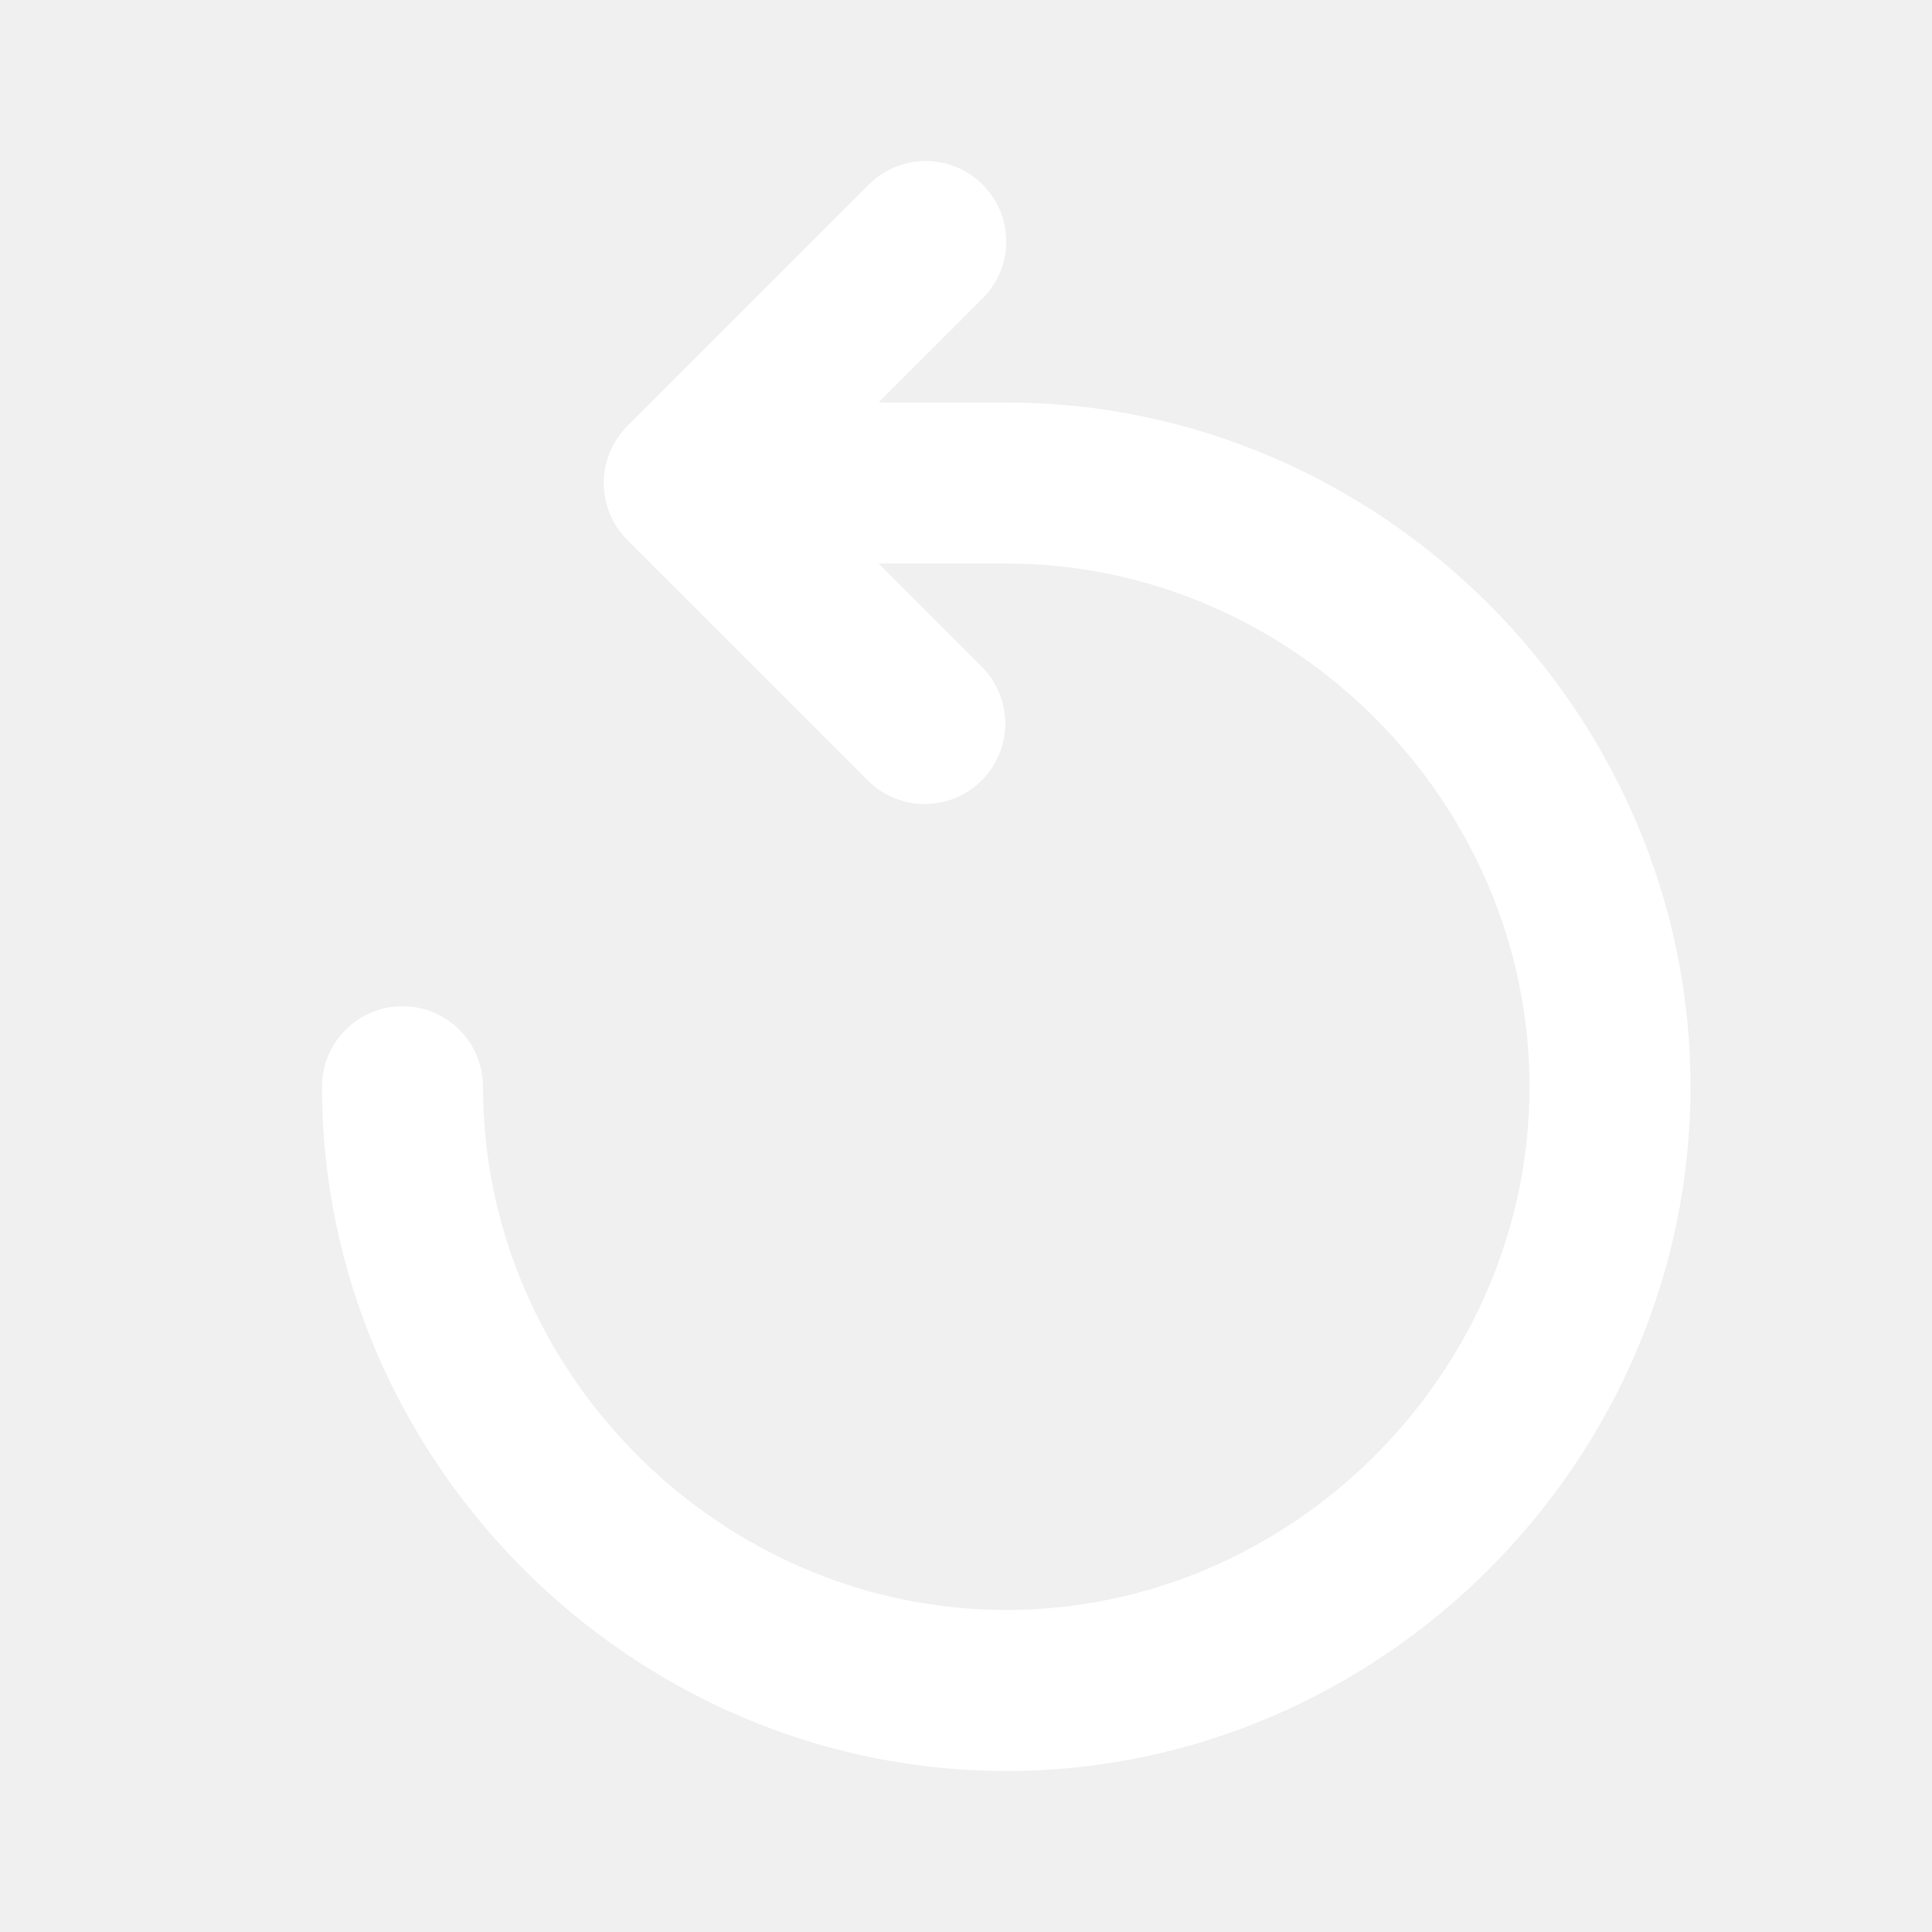
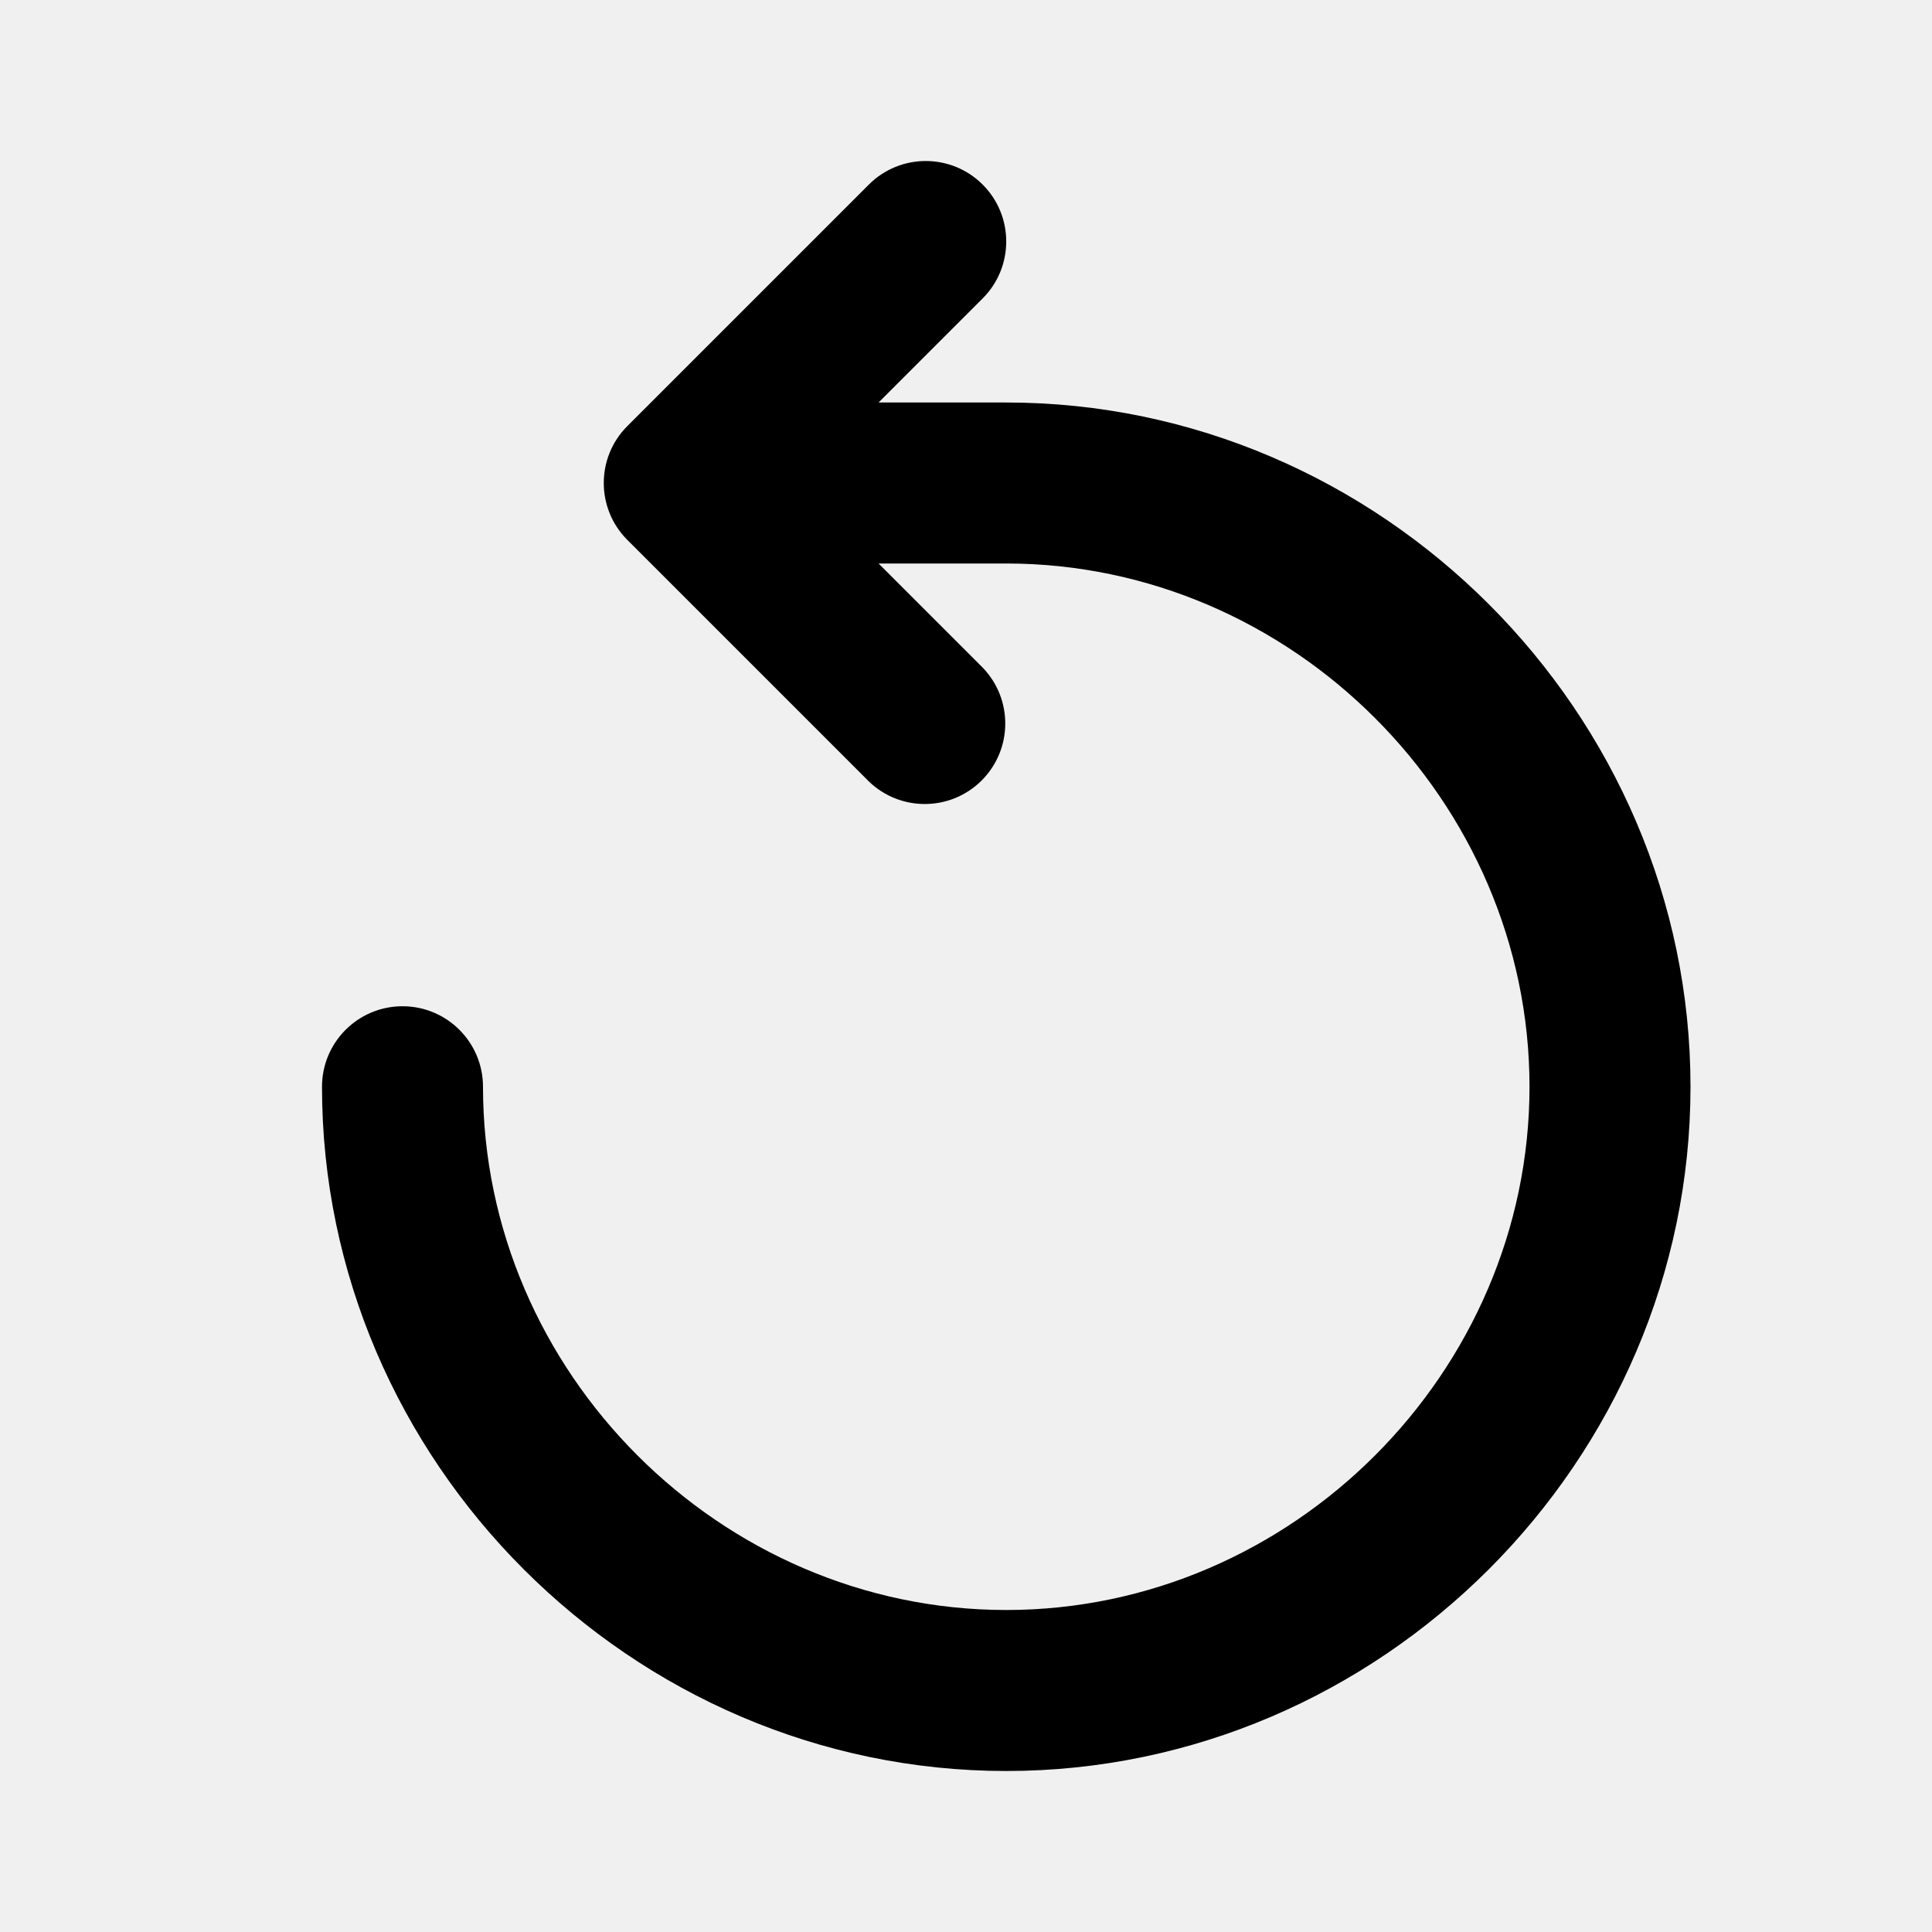
<svg xmlns="http://www.w3.org/2000/svg" width="40" height="40" viewBox="0 0 24 24" fill="none">
-   <path d="M12.207 2.293a1 1 0 0 1 0 1.414L10.914 5H12.5c4.652 0 8.5 3.848 8.5 8.5S17.152 22 12.5 22 4 18.152 4 13.5a1 1 0 1 1 2 0c0 3.548 2.952 6.5 6.5 6.5s6.5-2.952 6.5-6.5S16.048 7 12.5 7h-1.586l1.293 1.293a1 1 0 0 1-1.414 1.414l-3-3a1 1 0 0 1 0-1.414l3-3a1 1 0 0 1 1.414 0z" fill="white" />
+   <path d="M12.207 2.293a1 1 0 0 1 0 1.414L10.914 5H12.5c4.652 0 8.5 3.848 8.5 8.5S17.152 22 12.5 22 4 18.152 4 13.5a1 1 0 1 1 2 0c0 3.548 2.952 6.5 6.5 6.5s6.5-2.952 6.5-6.5S16.048 7 12.5 7h-1.586l1.293 1.293a1 1 0 0 1-1.414 1.414l-3-3a1 1 0 0 1 0-1.414l3-3a1 1 0 0 1 1.414 0z" fill="currentColor" />
</svg>
